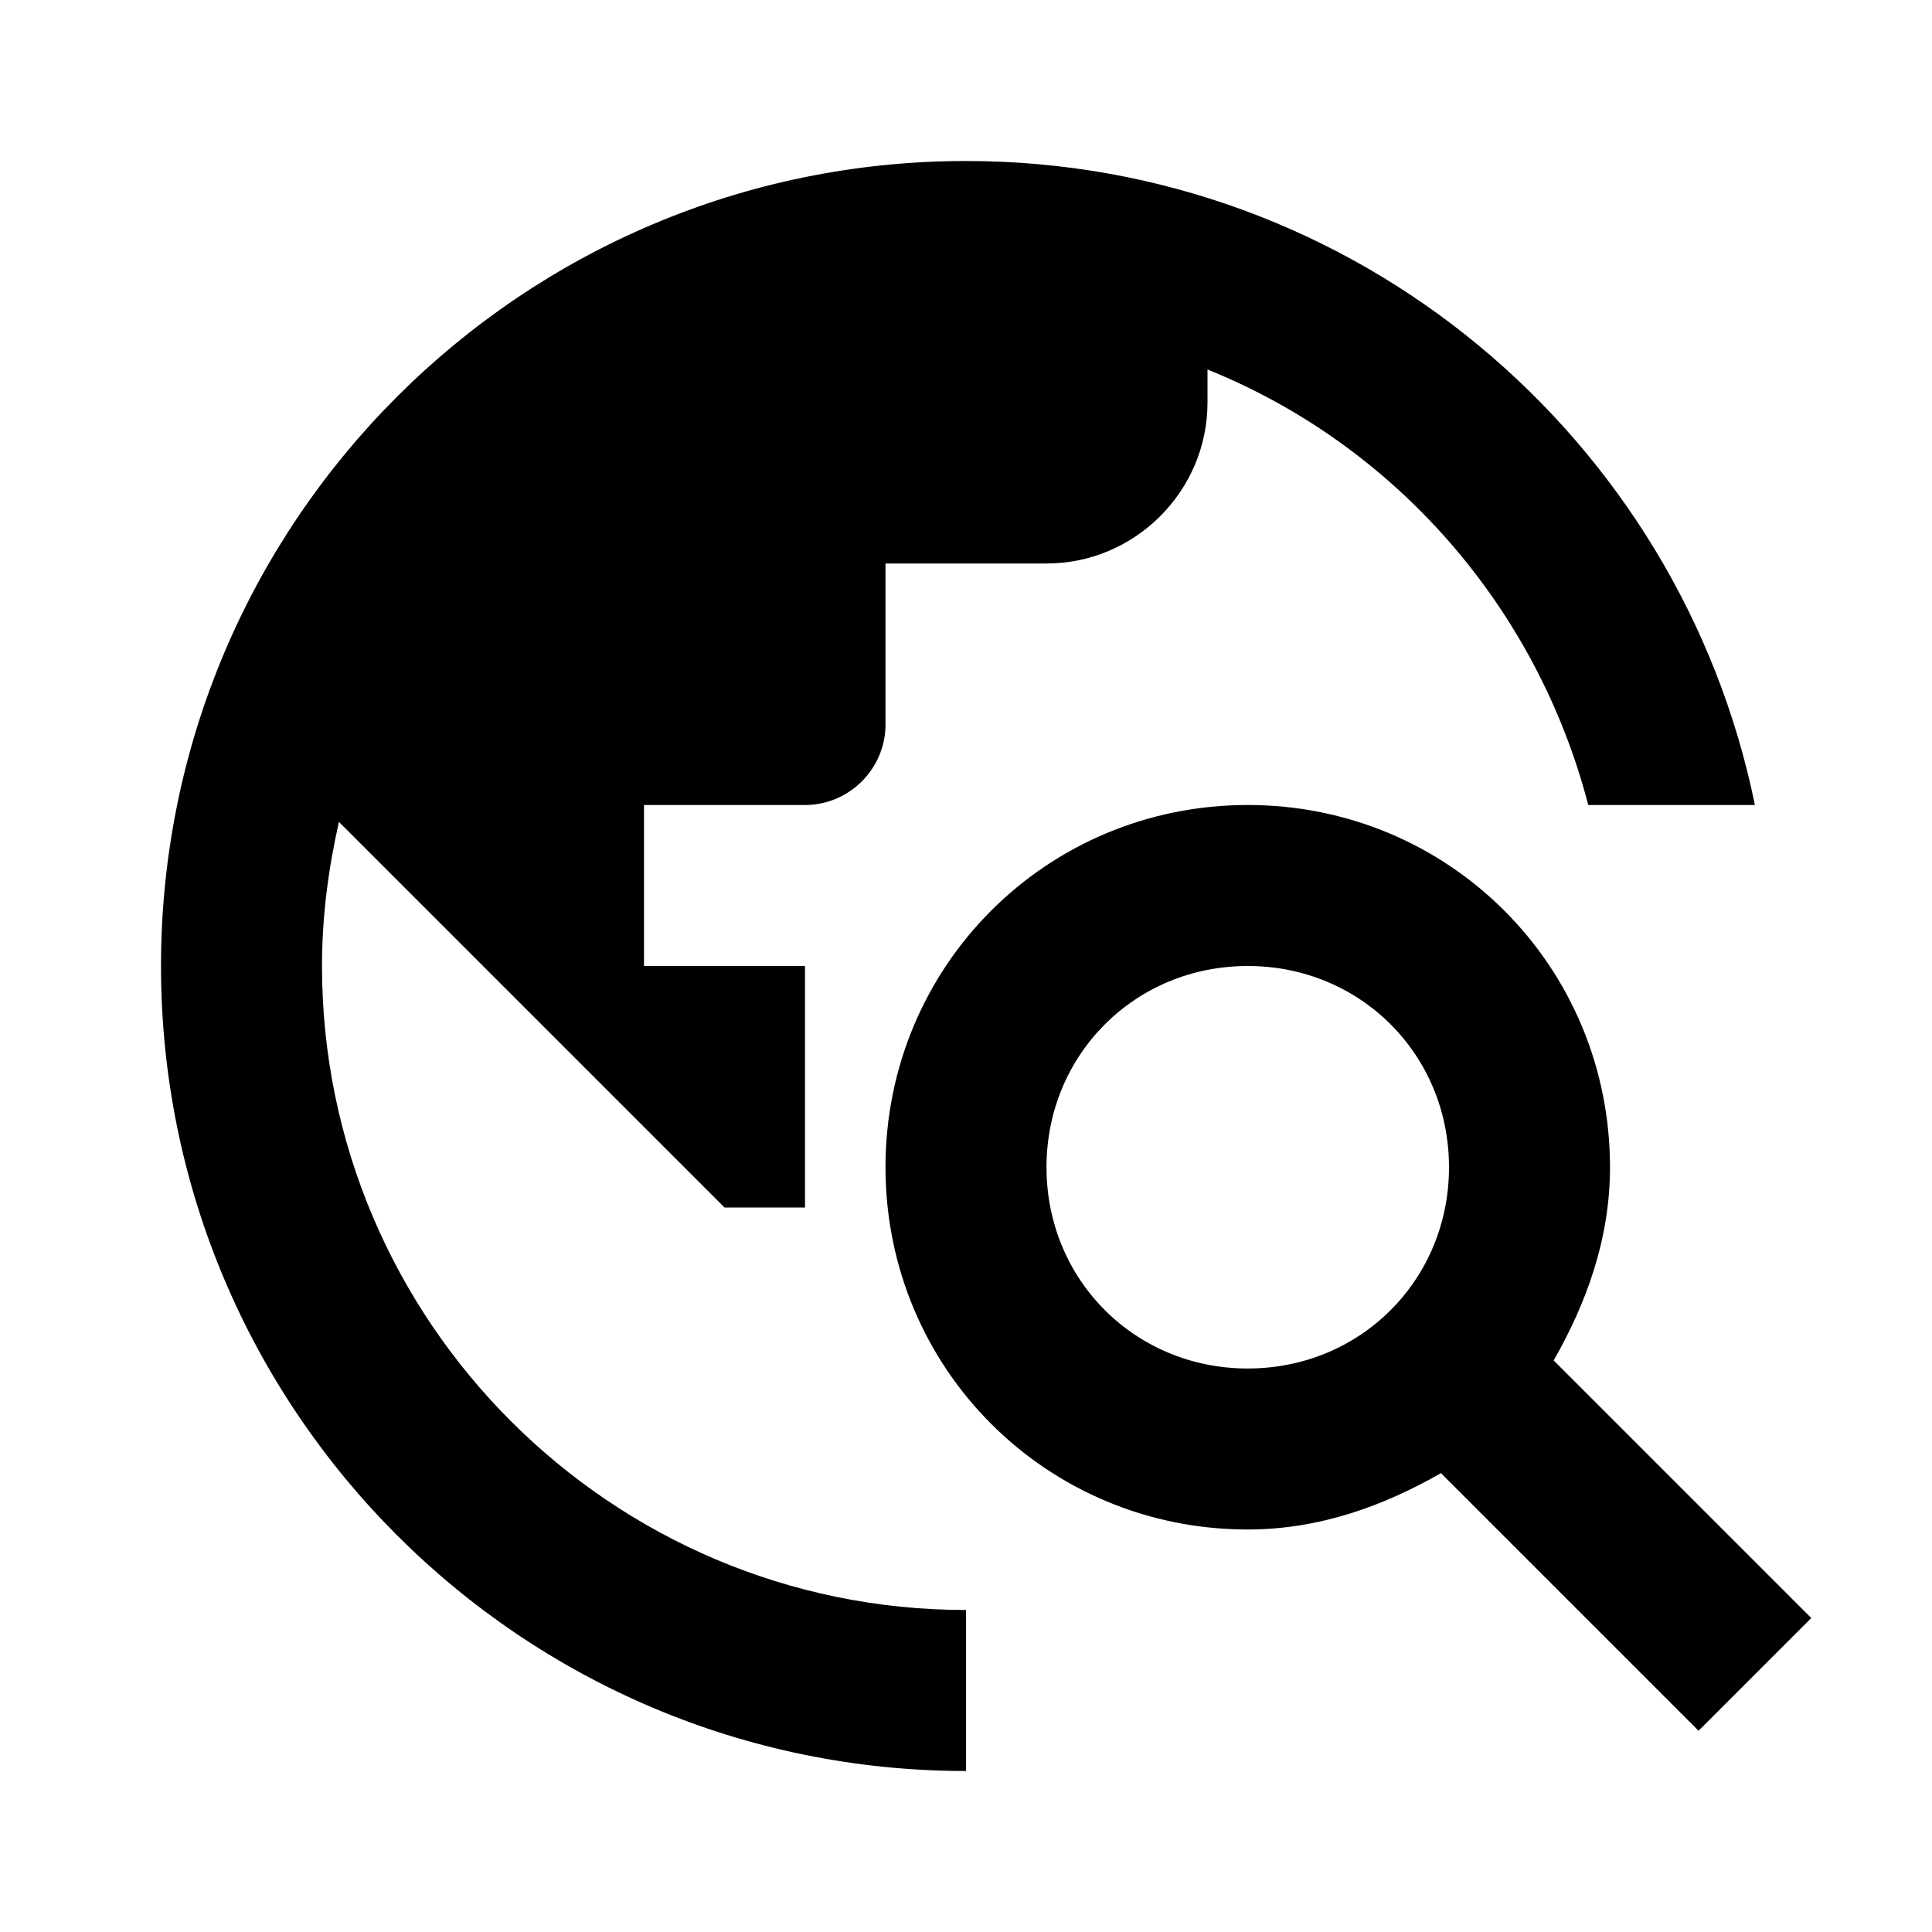
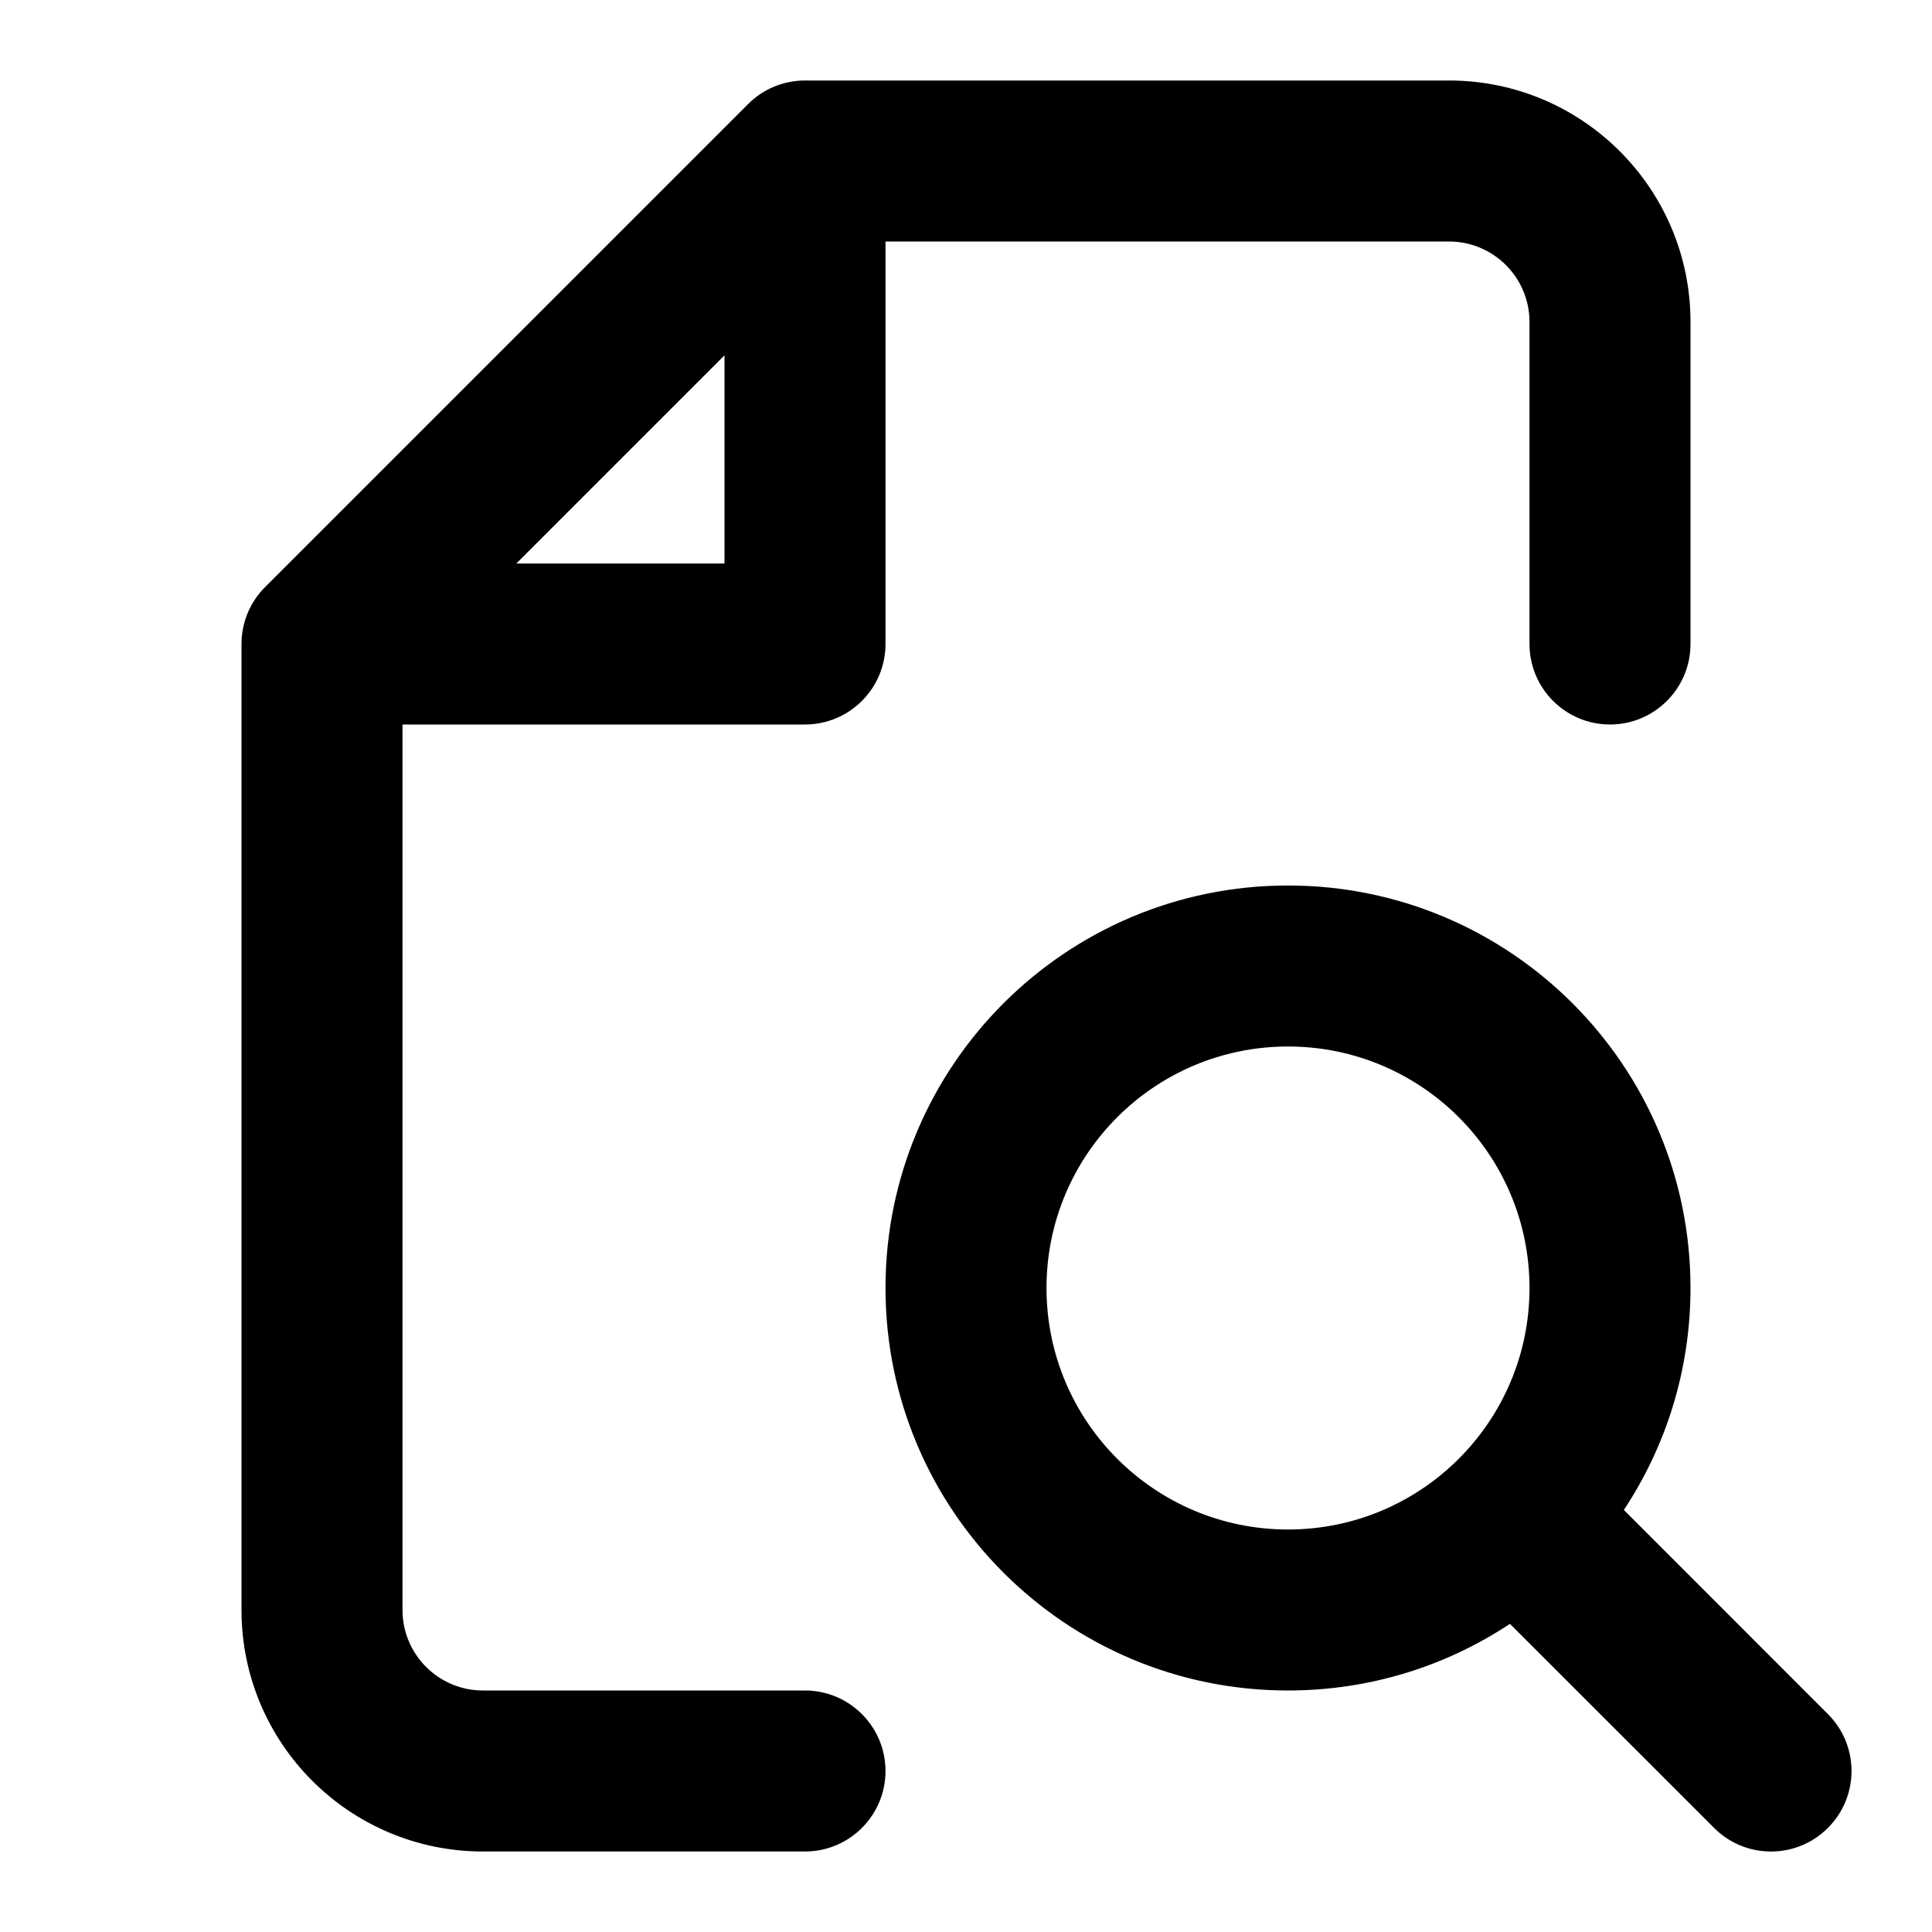
- <svg xmlns="http://www.w3.org/2000/svg" enable-background="new 0 0 24 24" height="24px" viewBox="0 0 24 24" width="24px" fill="#000000">
-   <rect fill="none" height="24" width="24" />
-   <path d="M19.3,16.9c0.4-0.7,0.7-1.5,0.7-2.4c0-2.5-2-4.5-4.5-4.5S11,12,11,14.5s2,4.5,4.5,4.5c0.9,0,1.7-0.3,2.4-0.7l3.2,3.2 l1.4-1.4L19.3,16.9z M15.5,17c-1.4,0-2.5-1.1-2.5-2.5s1.1-2.5,2.5-2.5s2.5,1.1,2.5,2.5S16.9,17,15.5,17z M12,20v2 C6.48,22,2,17.52,2,12C2,6.48,6.48,2,12,2c4.84,0,8.87,3.44,9.8,8h-2.07c-0.64-2.46-2.4-4.47-4.73-5.41V5c0,1.1-0.9,2-2,2h-2v2 c0,0.55-0.45,1-1,1H8v2h2v3H9l-4.79-4.79C4.08,10.79,4,11.38,4,12C4,16.41,7.59,20,12,20z" />
+ <svg xmlns="http://www.w3.org/2000/svg" width="800px" height="800px" viewBox="0 0 24 24" fill="none">
+   <path fill-rule="evenodd" clip-rule="evenodd" d="M9.293 1.293C9.48 1.105 9.735 1 10 1H18C19.657 1 21 2.343 21 4V8C21 8.552 20.552 9 20 9C19.448 9 19 8.552 19 8V4C19 3.448 18.552 3 18 3H11V8C11 8.552 10.552 9 10 9H5V20C5 20.552 5.448 21 6 21H10C10.552 21 11 21.448 11 22C11 22.552 10.552 23 10 23H6C4.343 23 3 21.657 3 20V8C3 7.735 3.105 7.48 3.293 7.293L9.293 1.293ZM6.414 7H9V4.414L6.414 7ZM20.172 18.757C20.695 17.967 21 17.019 21 16C21 13.239 18.761 11 16 11C13.239 11 11 13.239 11 16C11 18.761 13.239 21 16 21C17.019 21 17.967 20.695 18.757 20.172L21.293 22.707C21.683 23.098 22.317 23.098 22.707 22.707C23.098 22.317 23.098 21.683 22.707 21.293L20.172 18.757ZM13 16C13 14.343 14.343 13 16 13C17.657 13 19 14.343 19 16C19 17.657 17.657 19 16 19C14.343 19 13 17.657 13 16Z" fill="#000000" />
</svg>
